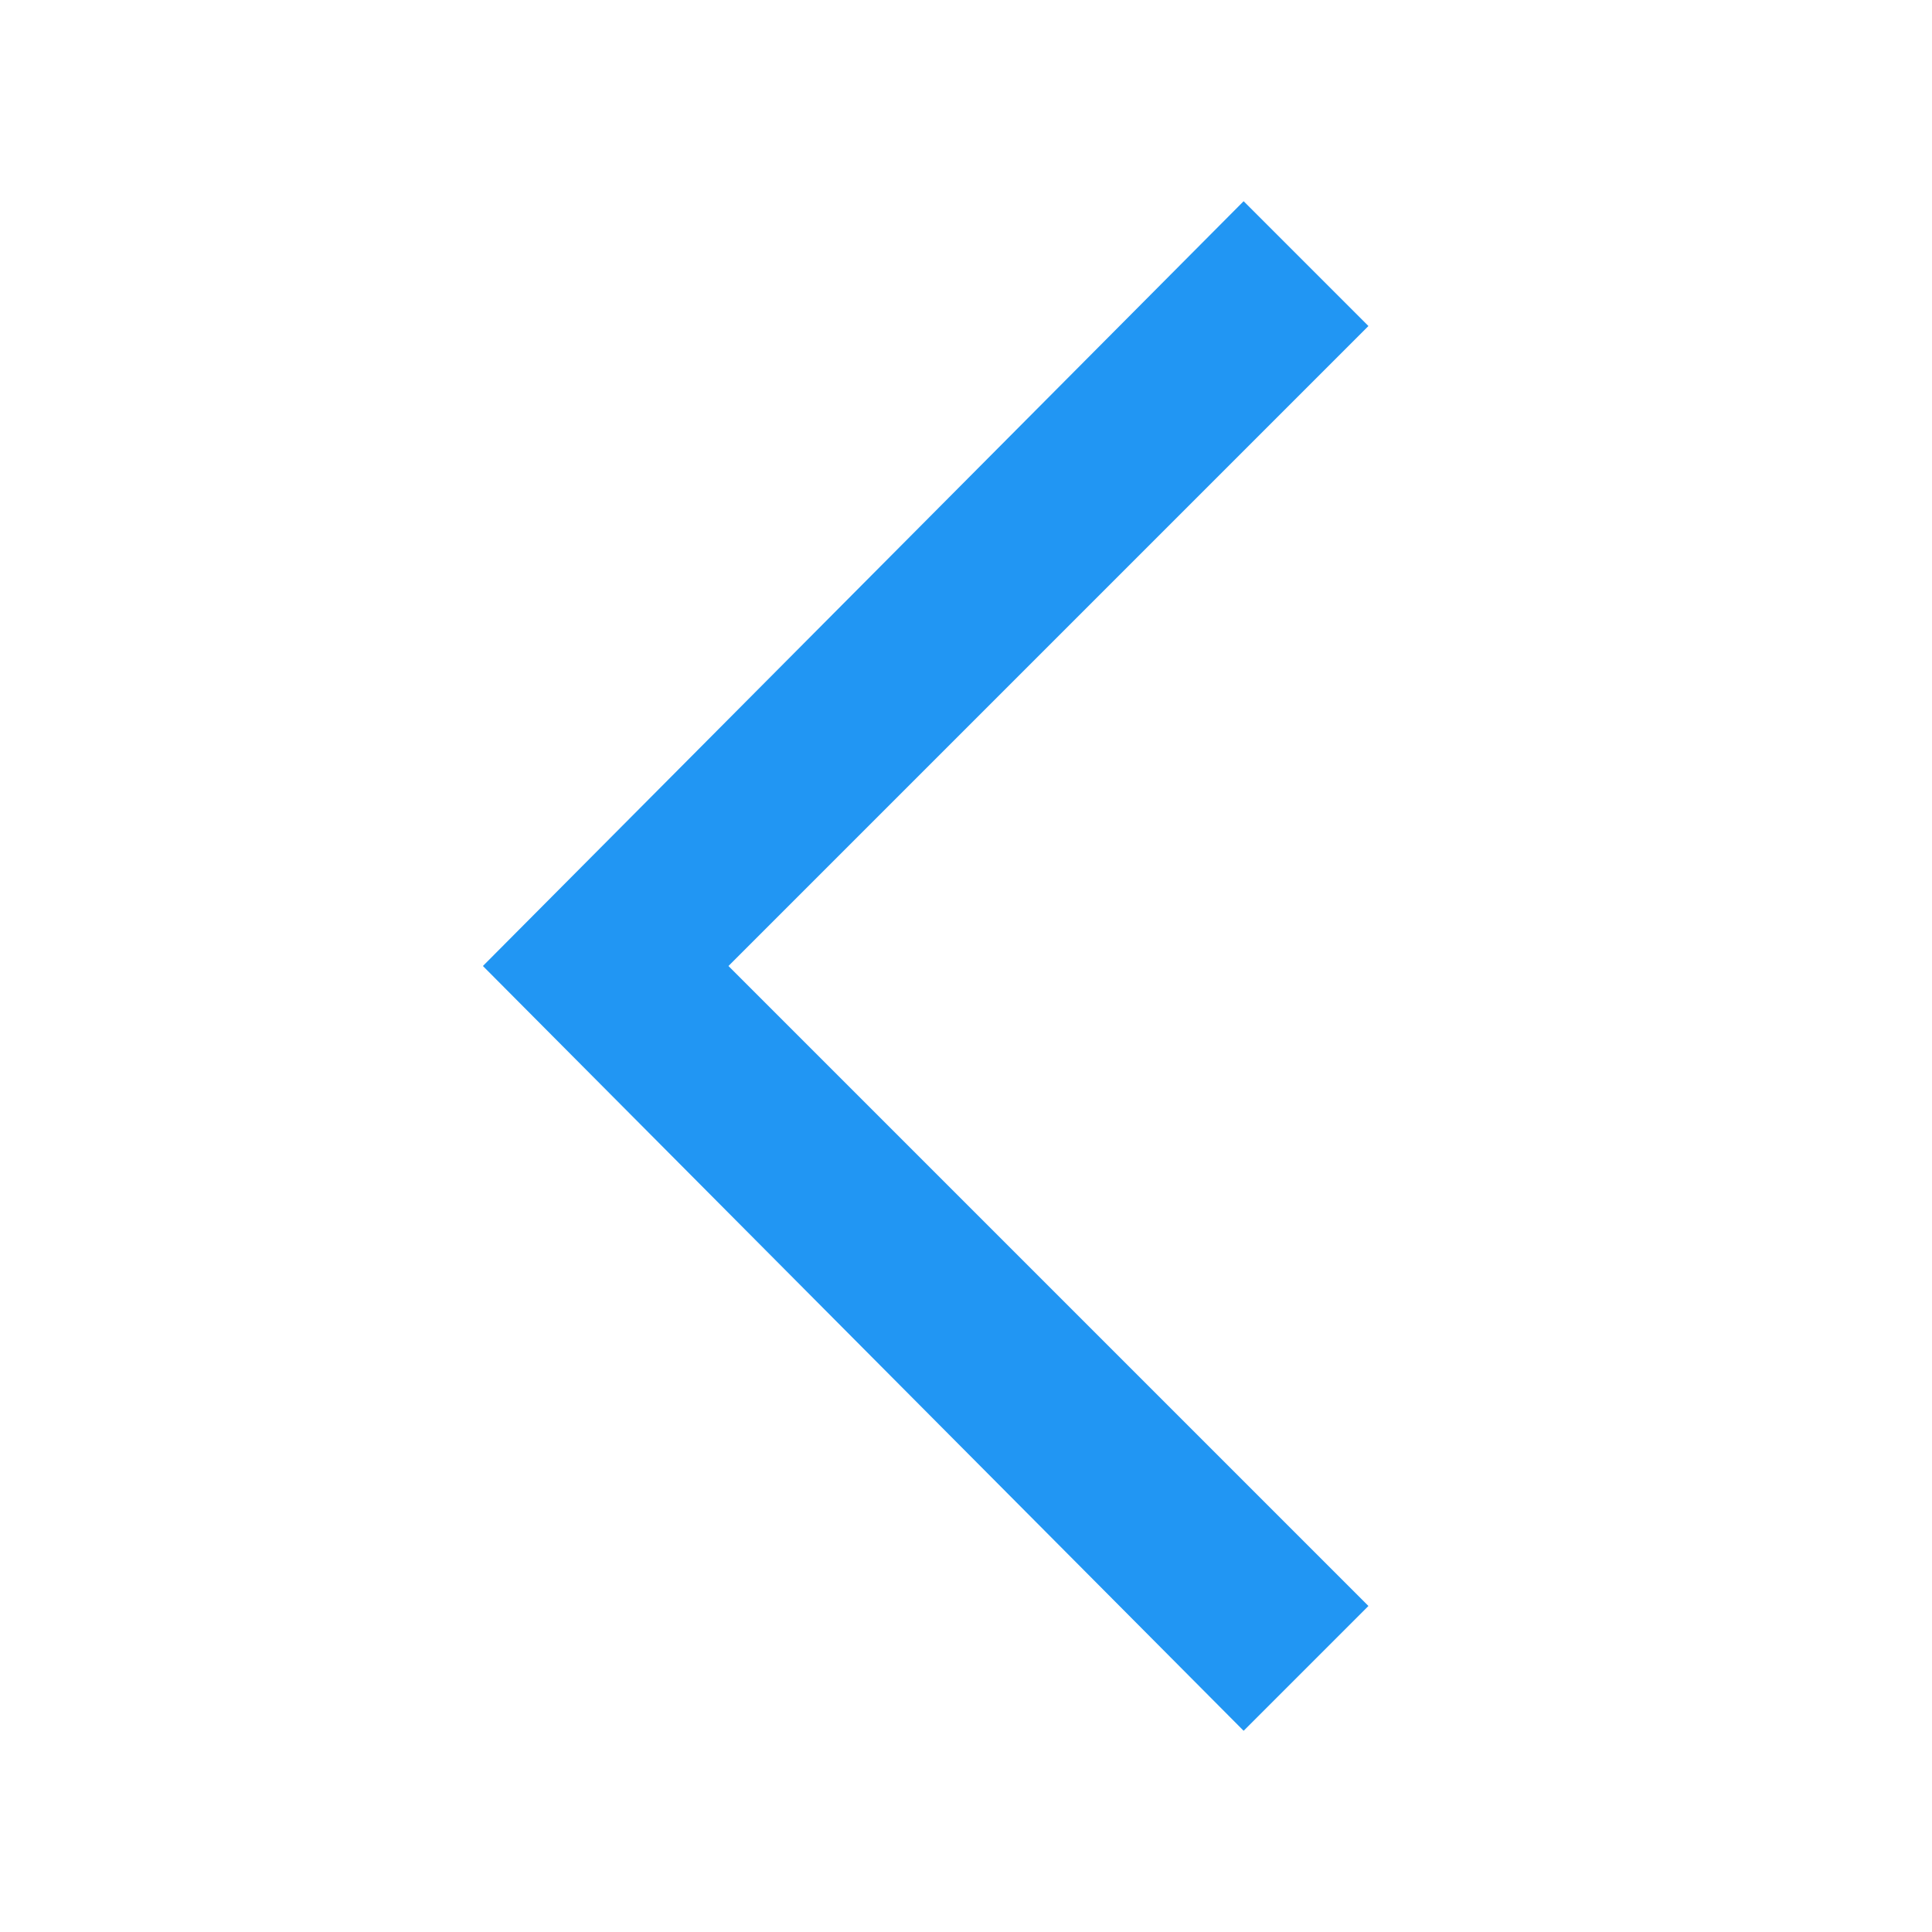
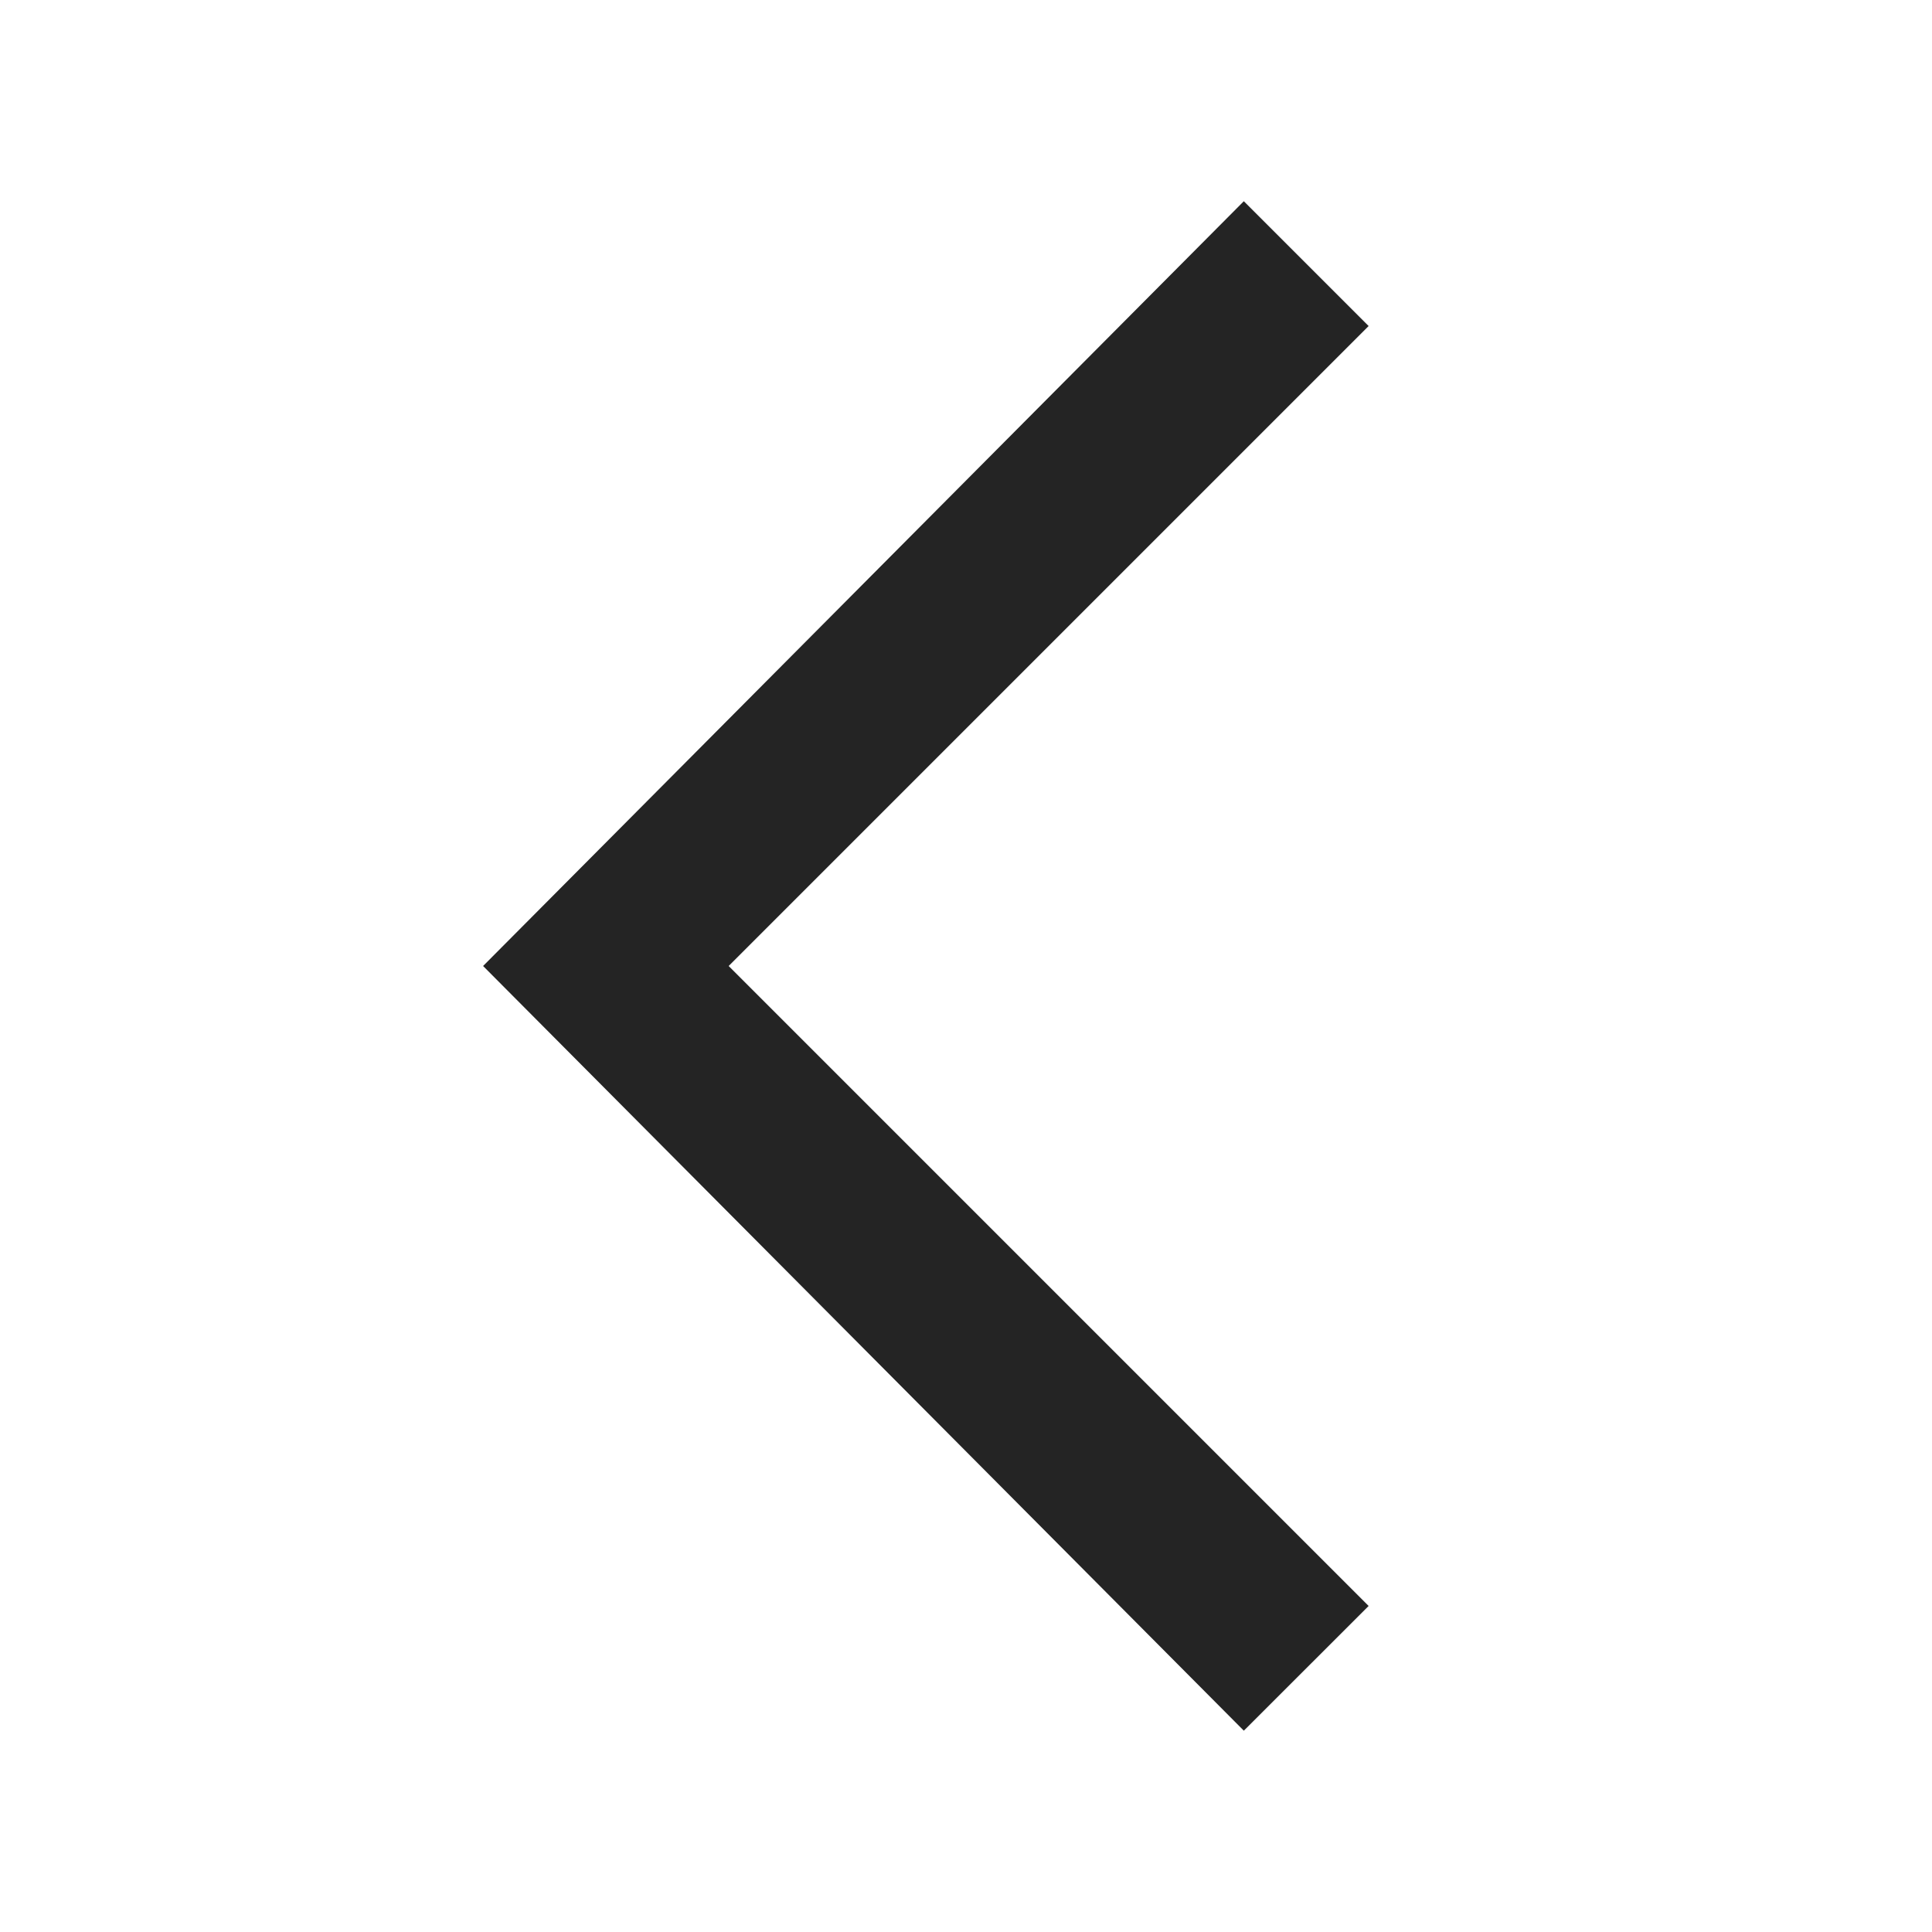
<svg xmlns="http://www.w3.org/2000/svg" width="20" height="20" viewBox="0 0 20 20" fill="none">
-   <path d="M12.874 17.917L14.166 16.625L7.541 10L14.166 3.375L12.874 2.083L4.999 10L12.874 17.917Z" fill="#2196F3" />
+   <path d="M12.876 17.916L14.168 16.625L7.543 10L14.168 3.375L12.876 2.083L5.001 10L12.876 17.916Z" fill="#242424" />
</svg>
